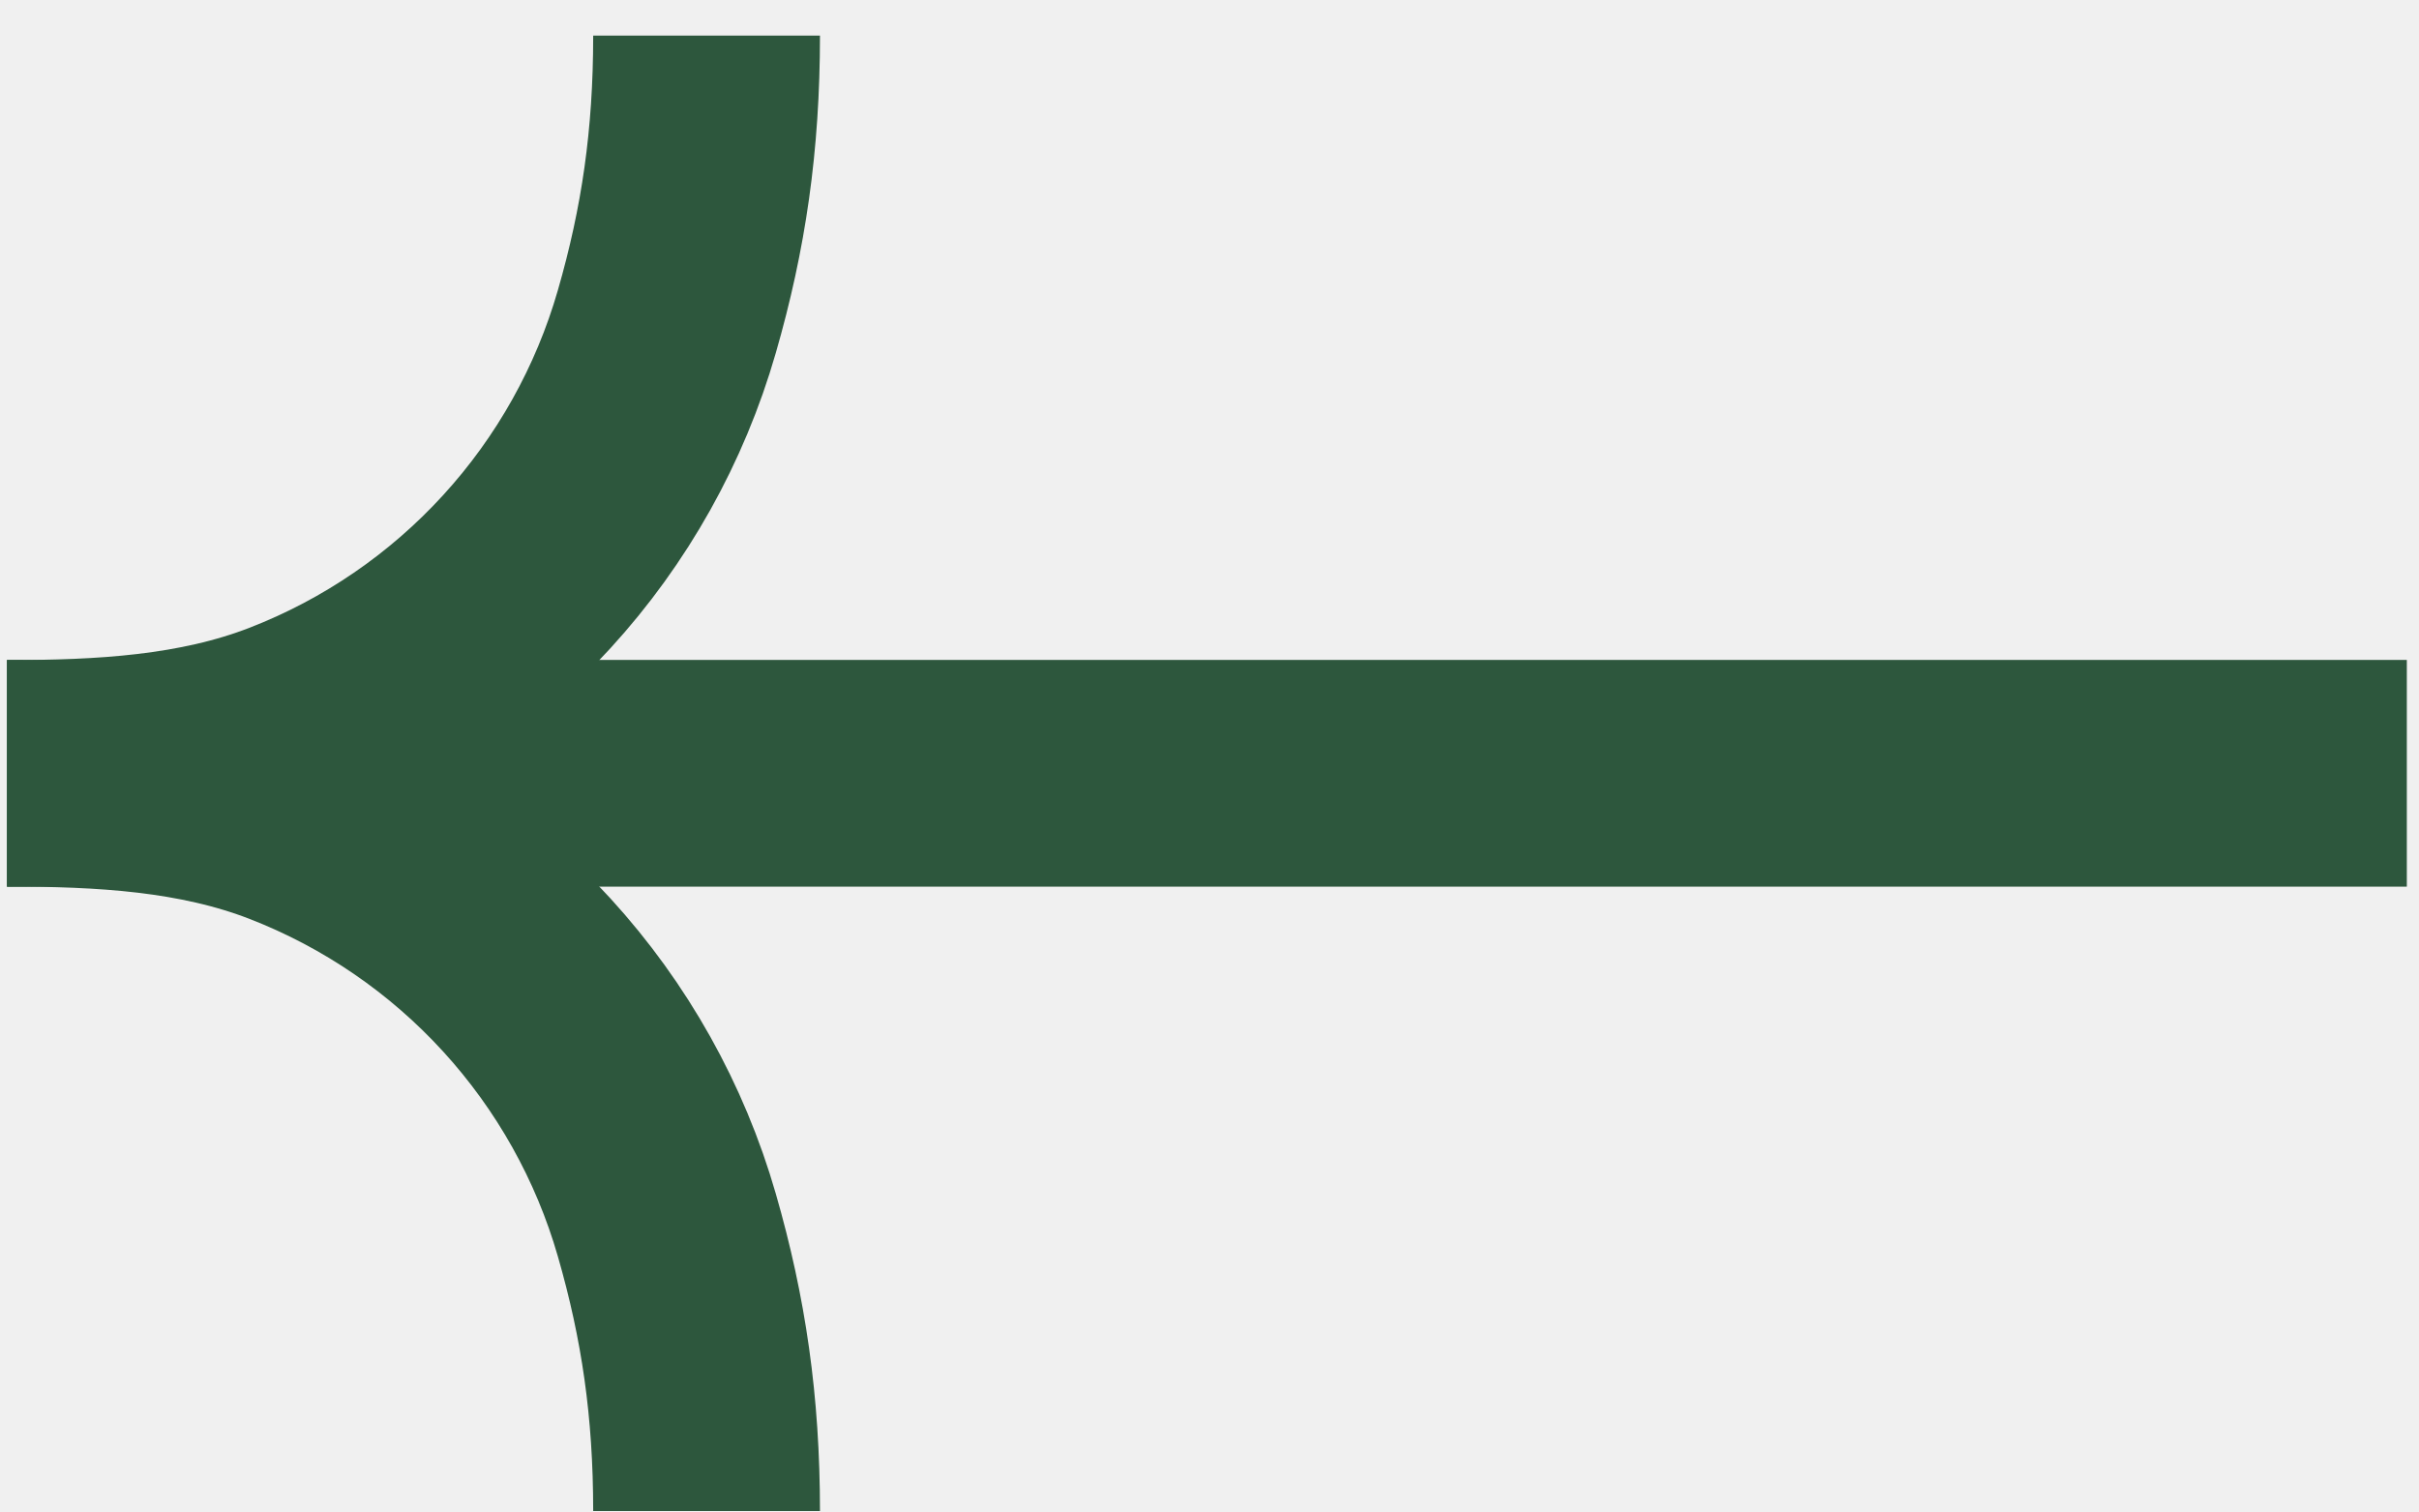
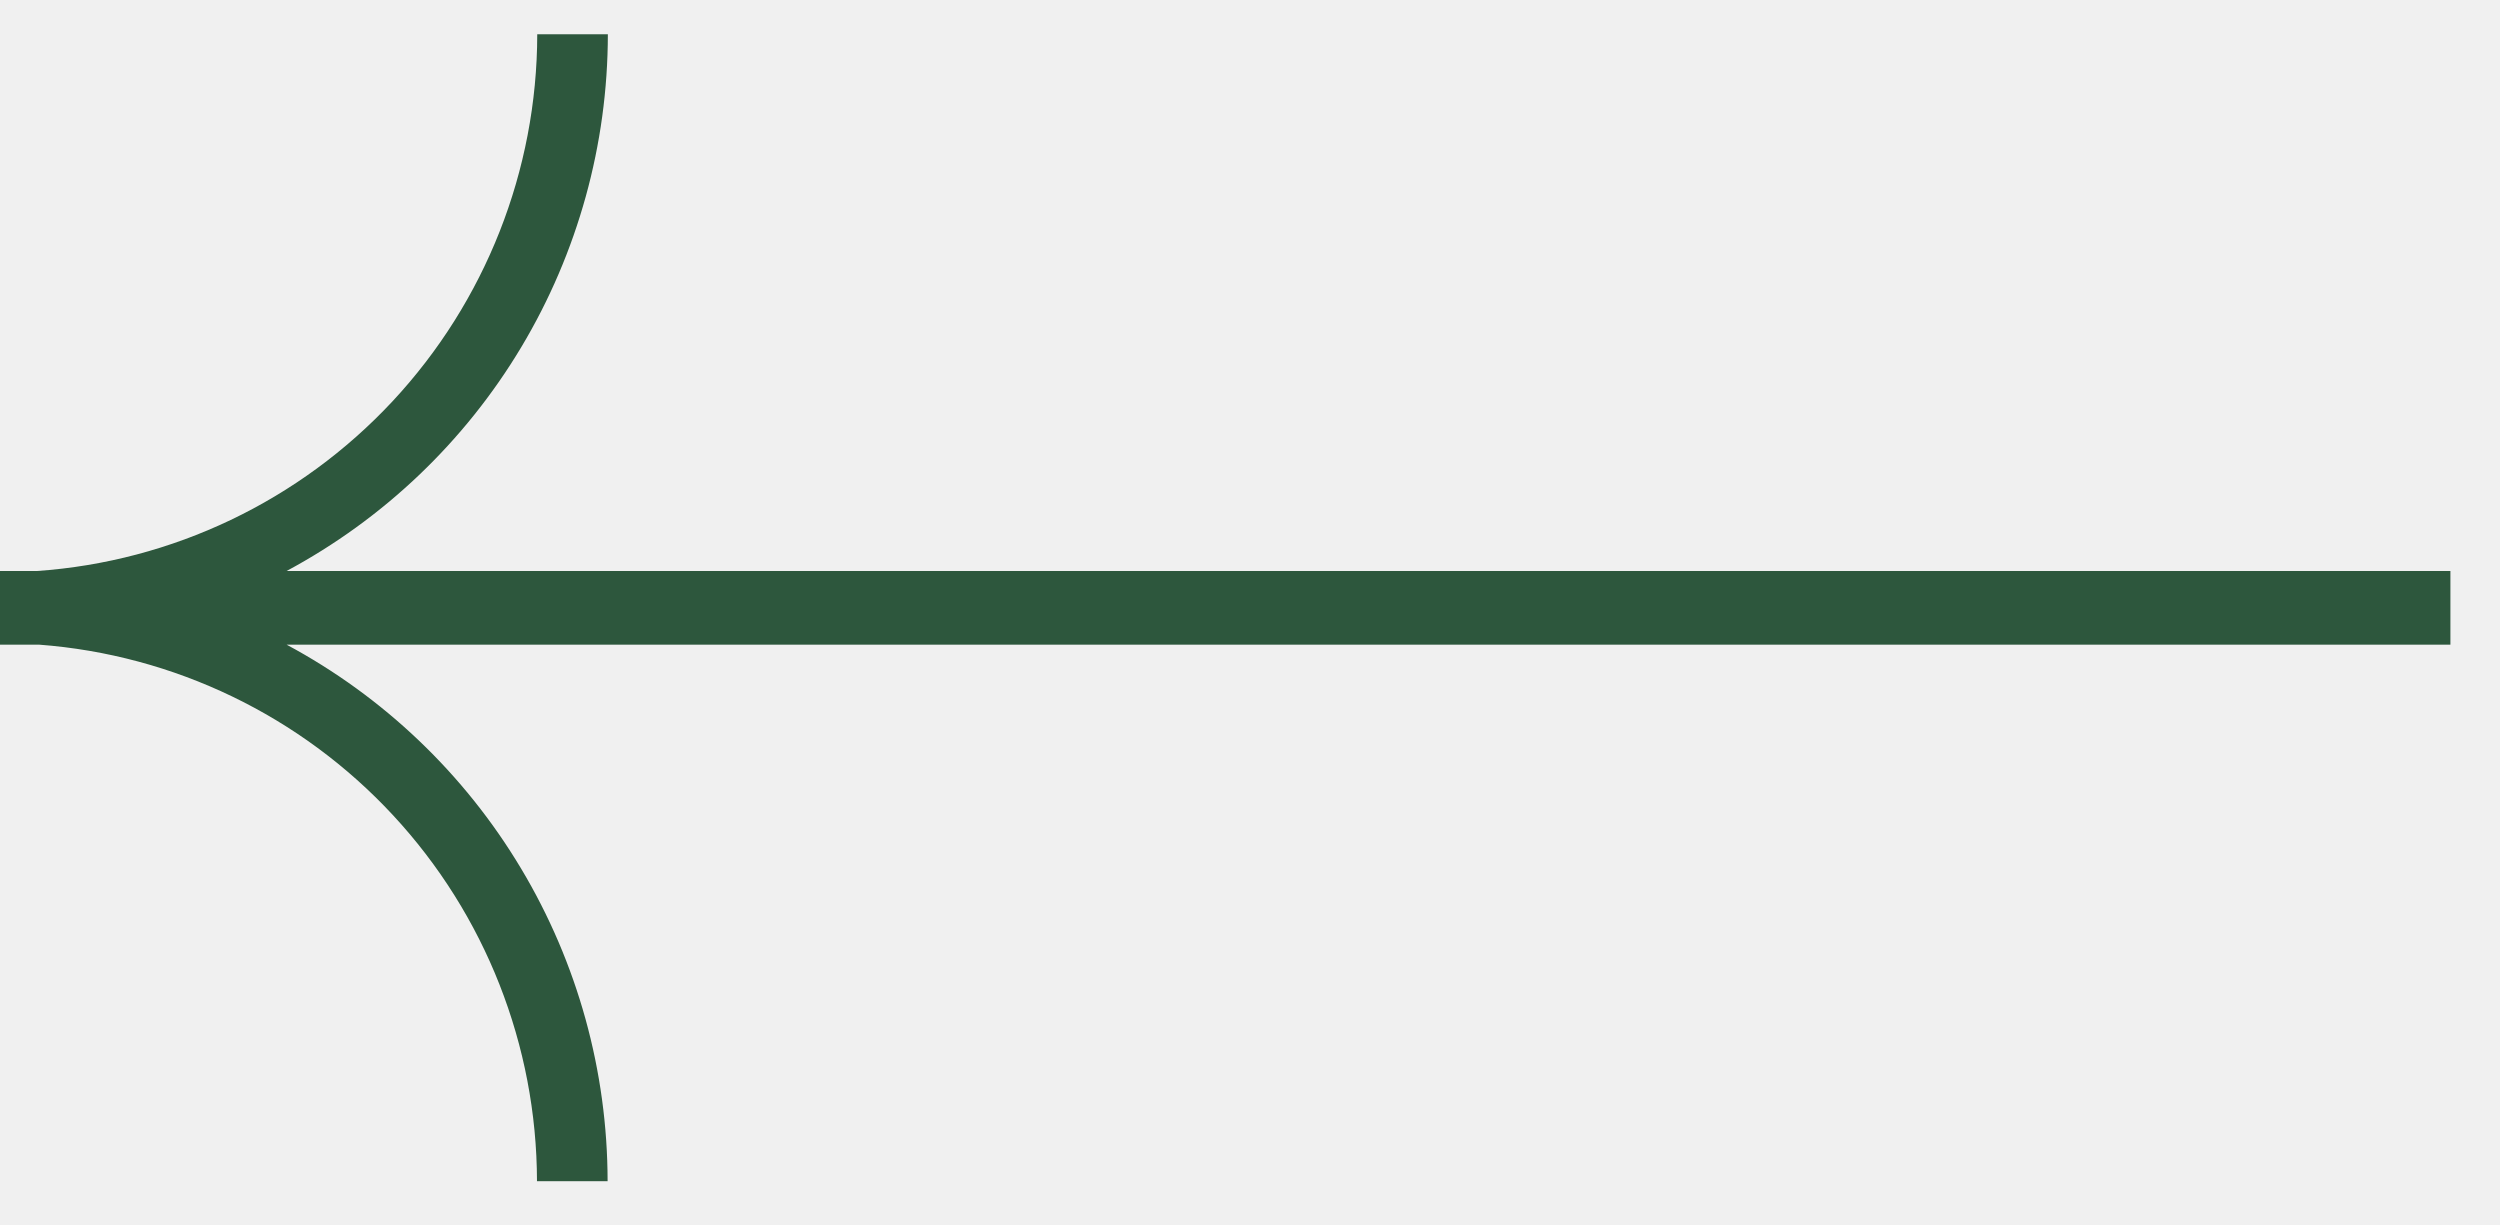
- <svg xmlns="http://www.w3.org/2000/svg" width="32" height="20" viewBox="0 0 32 20" fill="none">
-   <path d="M0.092 10.231C1.354 10.231 2.65 10.297 3.843 10.76C5.036 11.223 6.106 11.956 6.969 12.901C7.833 13.847 8.467 14.979 8.821 16.209C9.176 17.44 9.347 18.607 9.347 19.994" stroke="#2D573D" stroke-width="3" stroke-miterlimit="10" />
-   <path d="M0.092 10.234C1.354 10.234 2.65 10.168 3.843 9.705C5.036 9.242 6.106 8.509 6.969 7.564C7.833 6.619 8.467 5.486 8.821 4.256C9.176 3.025 9.347 1.858 9.347 0.471" stroke="#2D573D" stroke-width="3" stroke-miterlimit="10" />
-   <path d="M0.706 10.232L31.839 10.232" stroke="#2D573D" stroke-width="3" stroke-miterlimit="10" />
+ <svg xmlns="http://www.w3.org/2000/svg" width="49" height="24" viewBox="0 0 49 24" fill="none">
+   <mask id="path-1-inside-1_1232_10402" fill="white">
+     <path d="M48.028 11.192L5.616 11.192C7.517 10.173 9.108 8.657 10.217 6.804C11.326 4.951 11.912 2.832 11.914 0.672L10.53 0.672C10.527 3.343 9.513 5.913 7.693 7.866C5.872 9.818 3.381 11.007 0.721 11.192L0 11.192L0 11.218L0 12.607L0 12.635L0.763 12.635C3.414 12.834 5.892 14.027 7.702 15.977C9.512 17.927 10.52 20.49 10.525 23.152L11.909 23.152C11.907 20.993 11.321 18.875 10.213 17.023C9.106 15.171 7.517 13.654 5.617 12.635L48.028 12.635L48.028 11.192Z" />
+   </mask>
+   <path d="M48.028 11.192L5.616 11.192C7.517 10.173 9.108 8.657 10.217 6.804C11.326 4.951 11.912 2.832 11.914 0.672L10.53 0.672C10.527 3.343 9.513 5.913 7.693 7.866C5.872 9.818 3.381 11.007 0.721 11.192L0 11.192L0 11.218L0 12.607L0 12.635L0.763 12.635C3.414 12.834 5.892 14.027 7.702 15.977C9.512 17.927 10.52 20.49 10.525 23.152L11.909 23.152C11.907 20.993 11.321 18.875 10.213 17.023C9.106 15.171 7.517 13.654 5.617 12.635L48.028 12.635L48.028 11.192Z" fill="#2D573D" stroke="#2D573D" stroke-width="3" mask="url(#path-1-inside-1_1232_10402)" />
+   <rect x="6.668" y="12.622" width="1.775" height="1.419" transform="rotate(-180 6.66797 12.6216)" fill="#2D573D" />
</svg>
